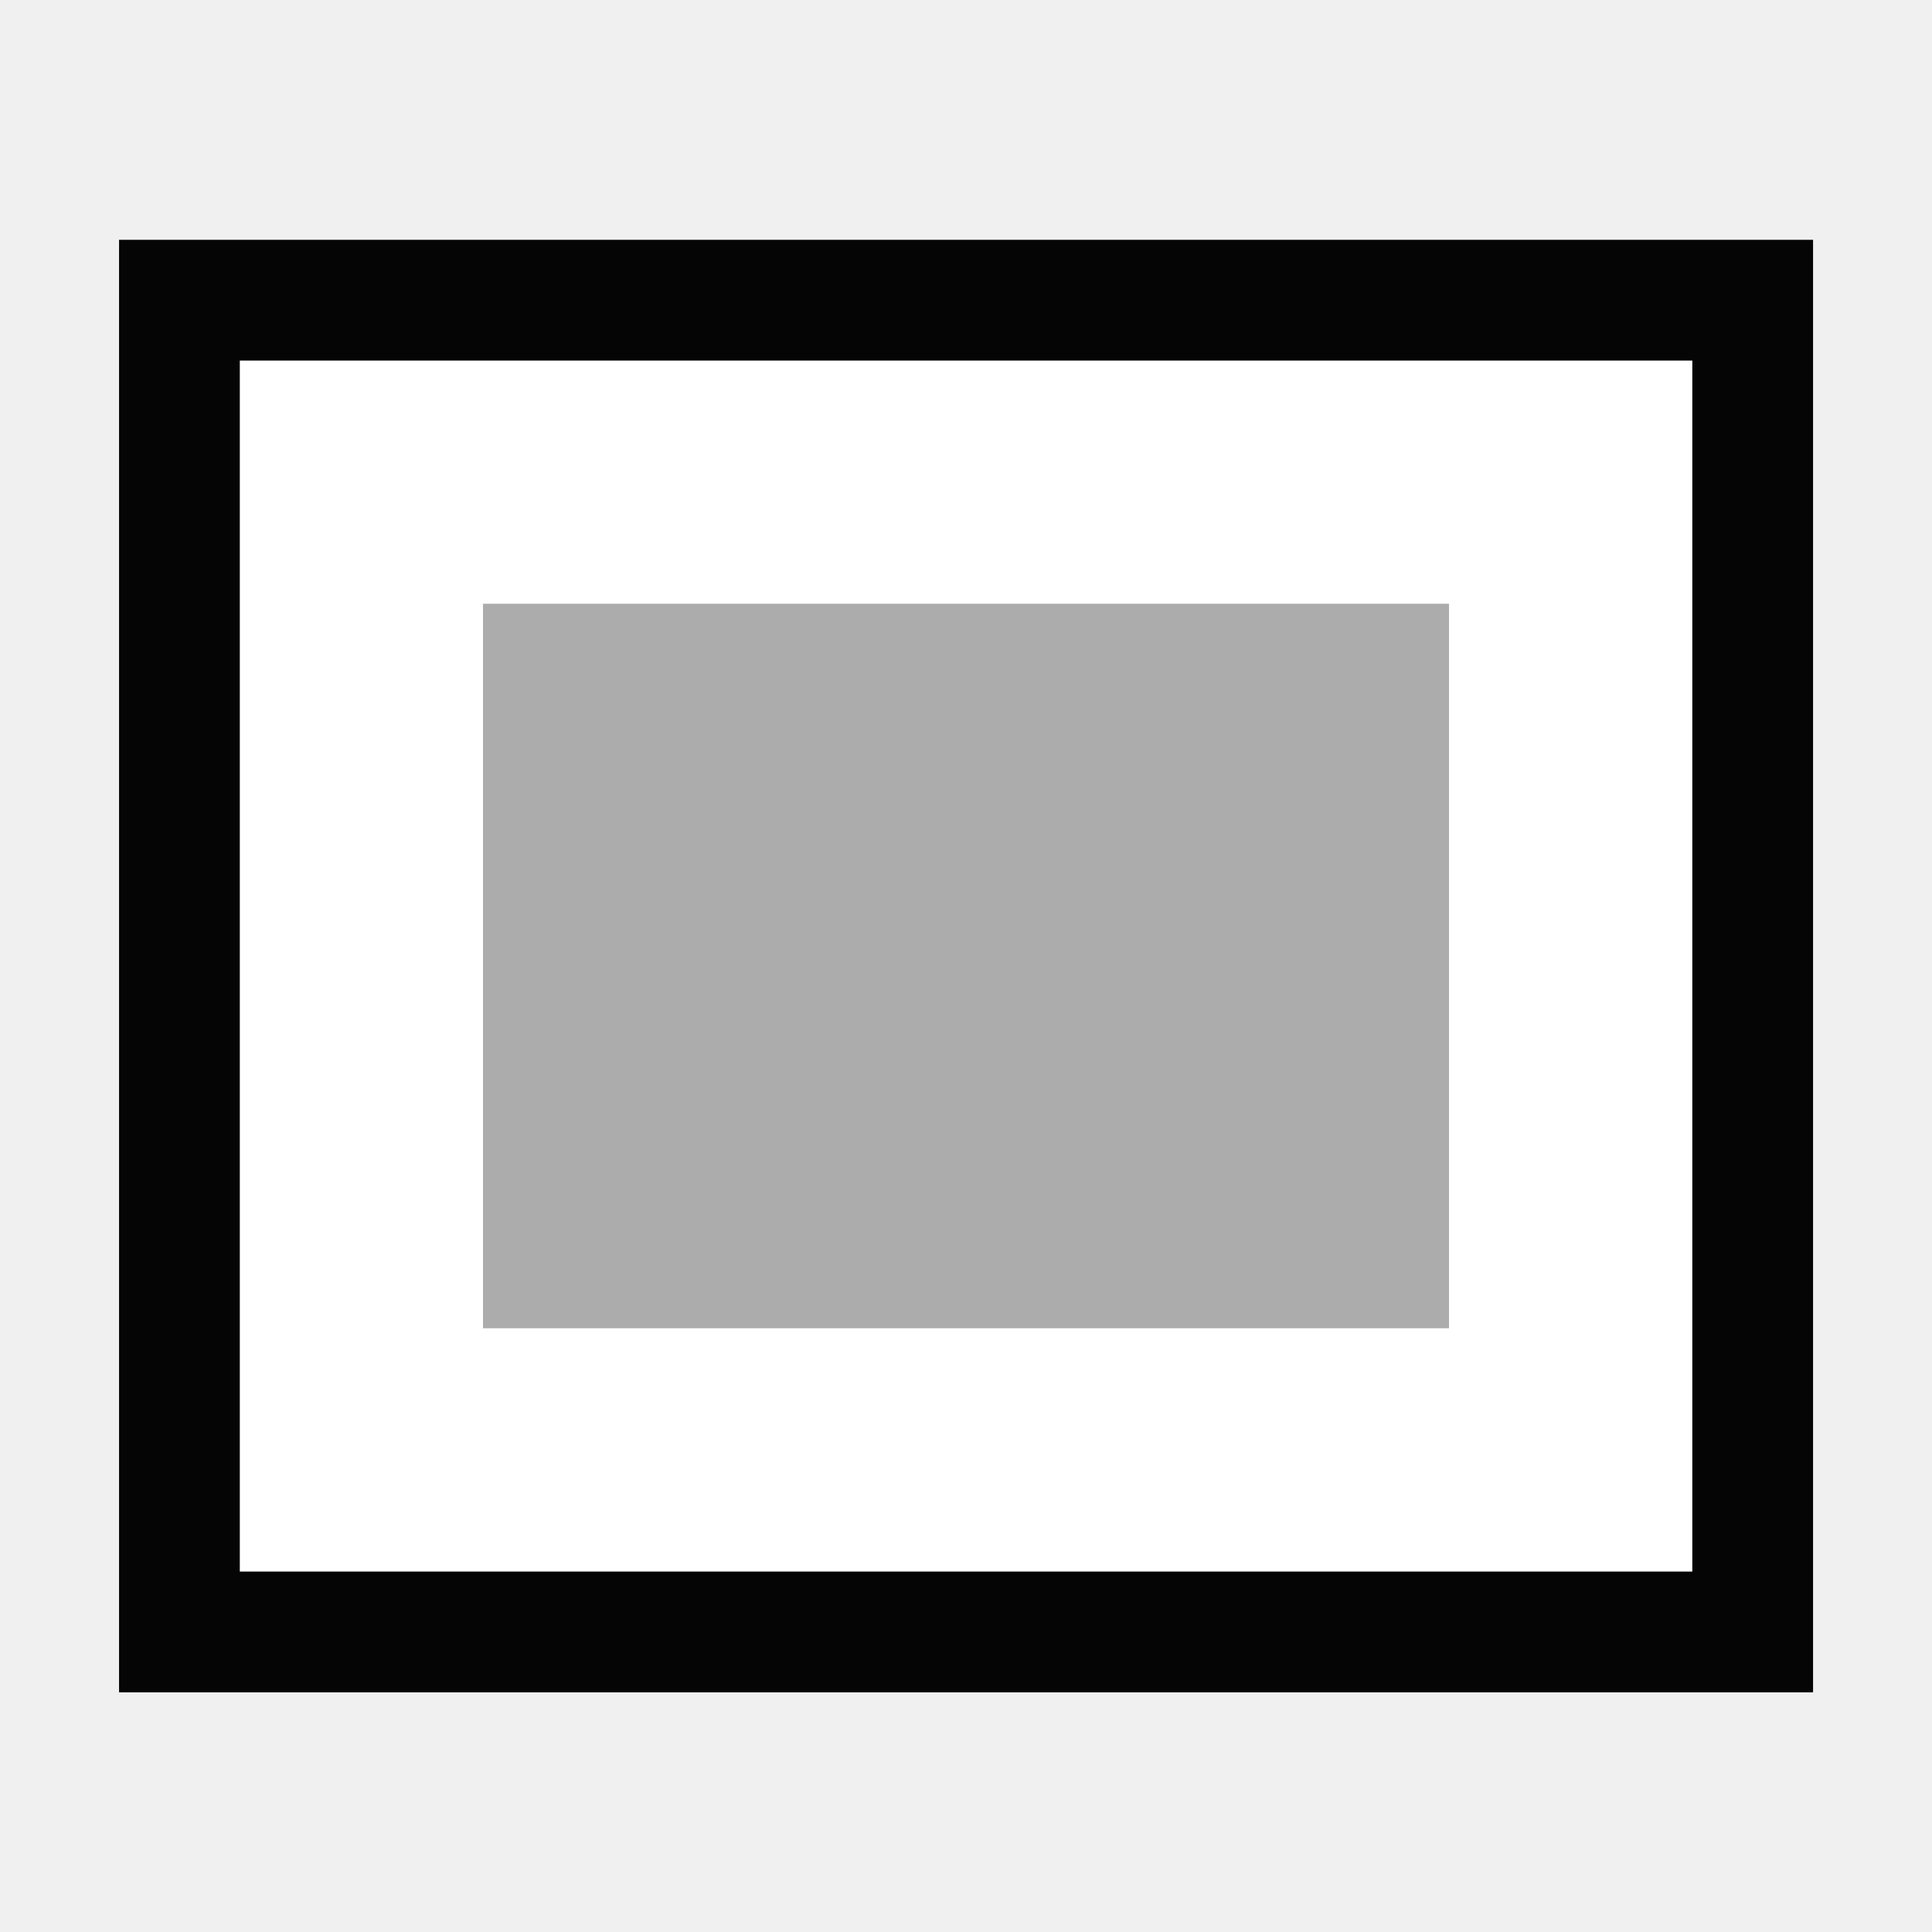
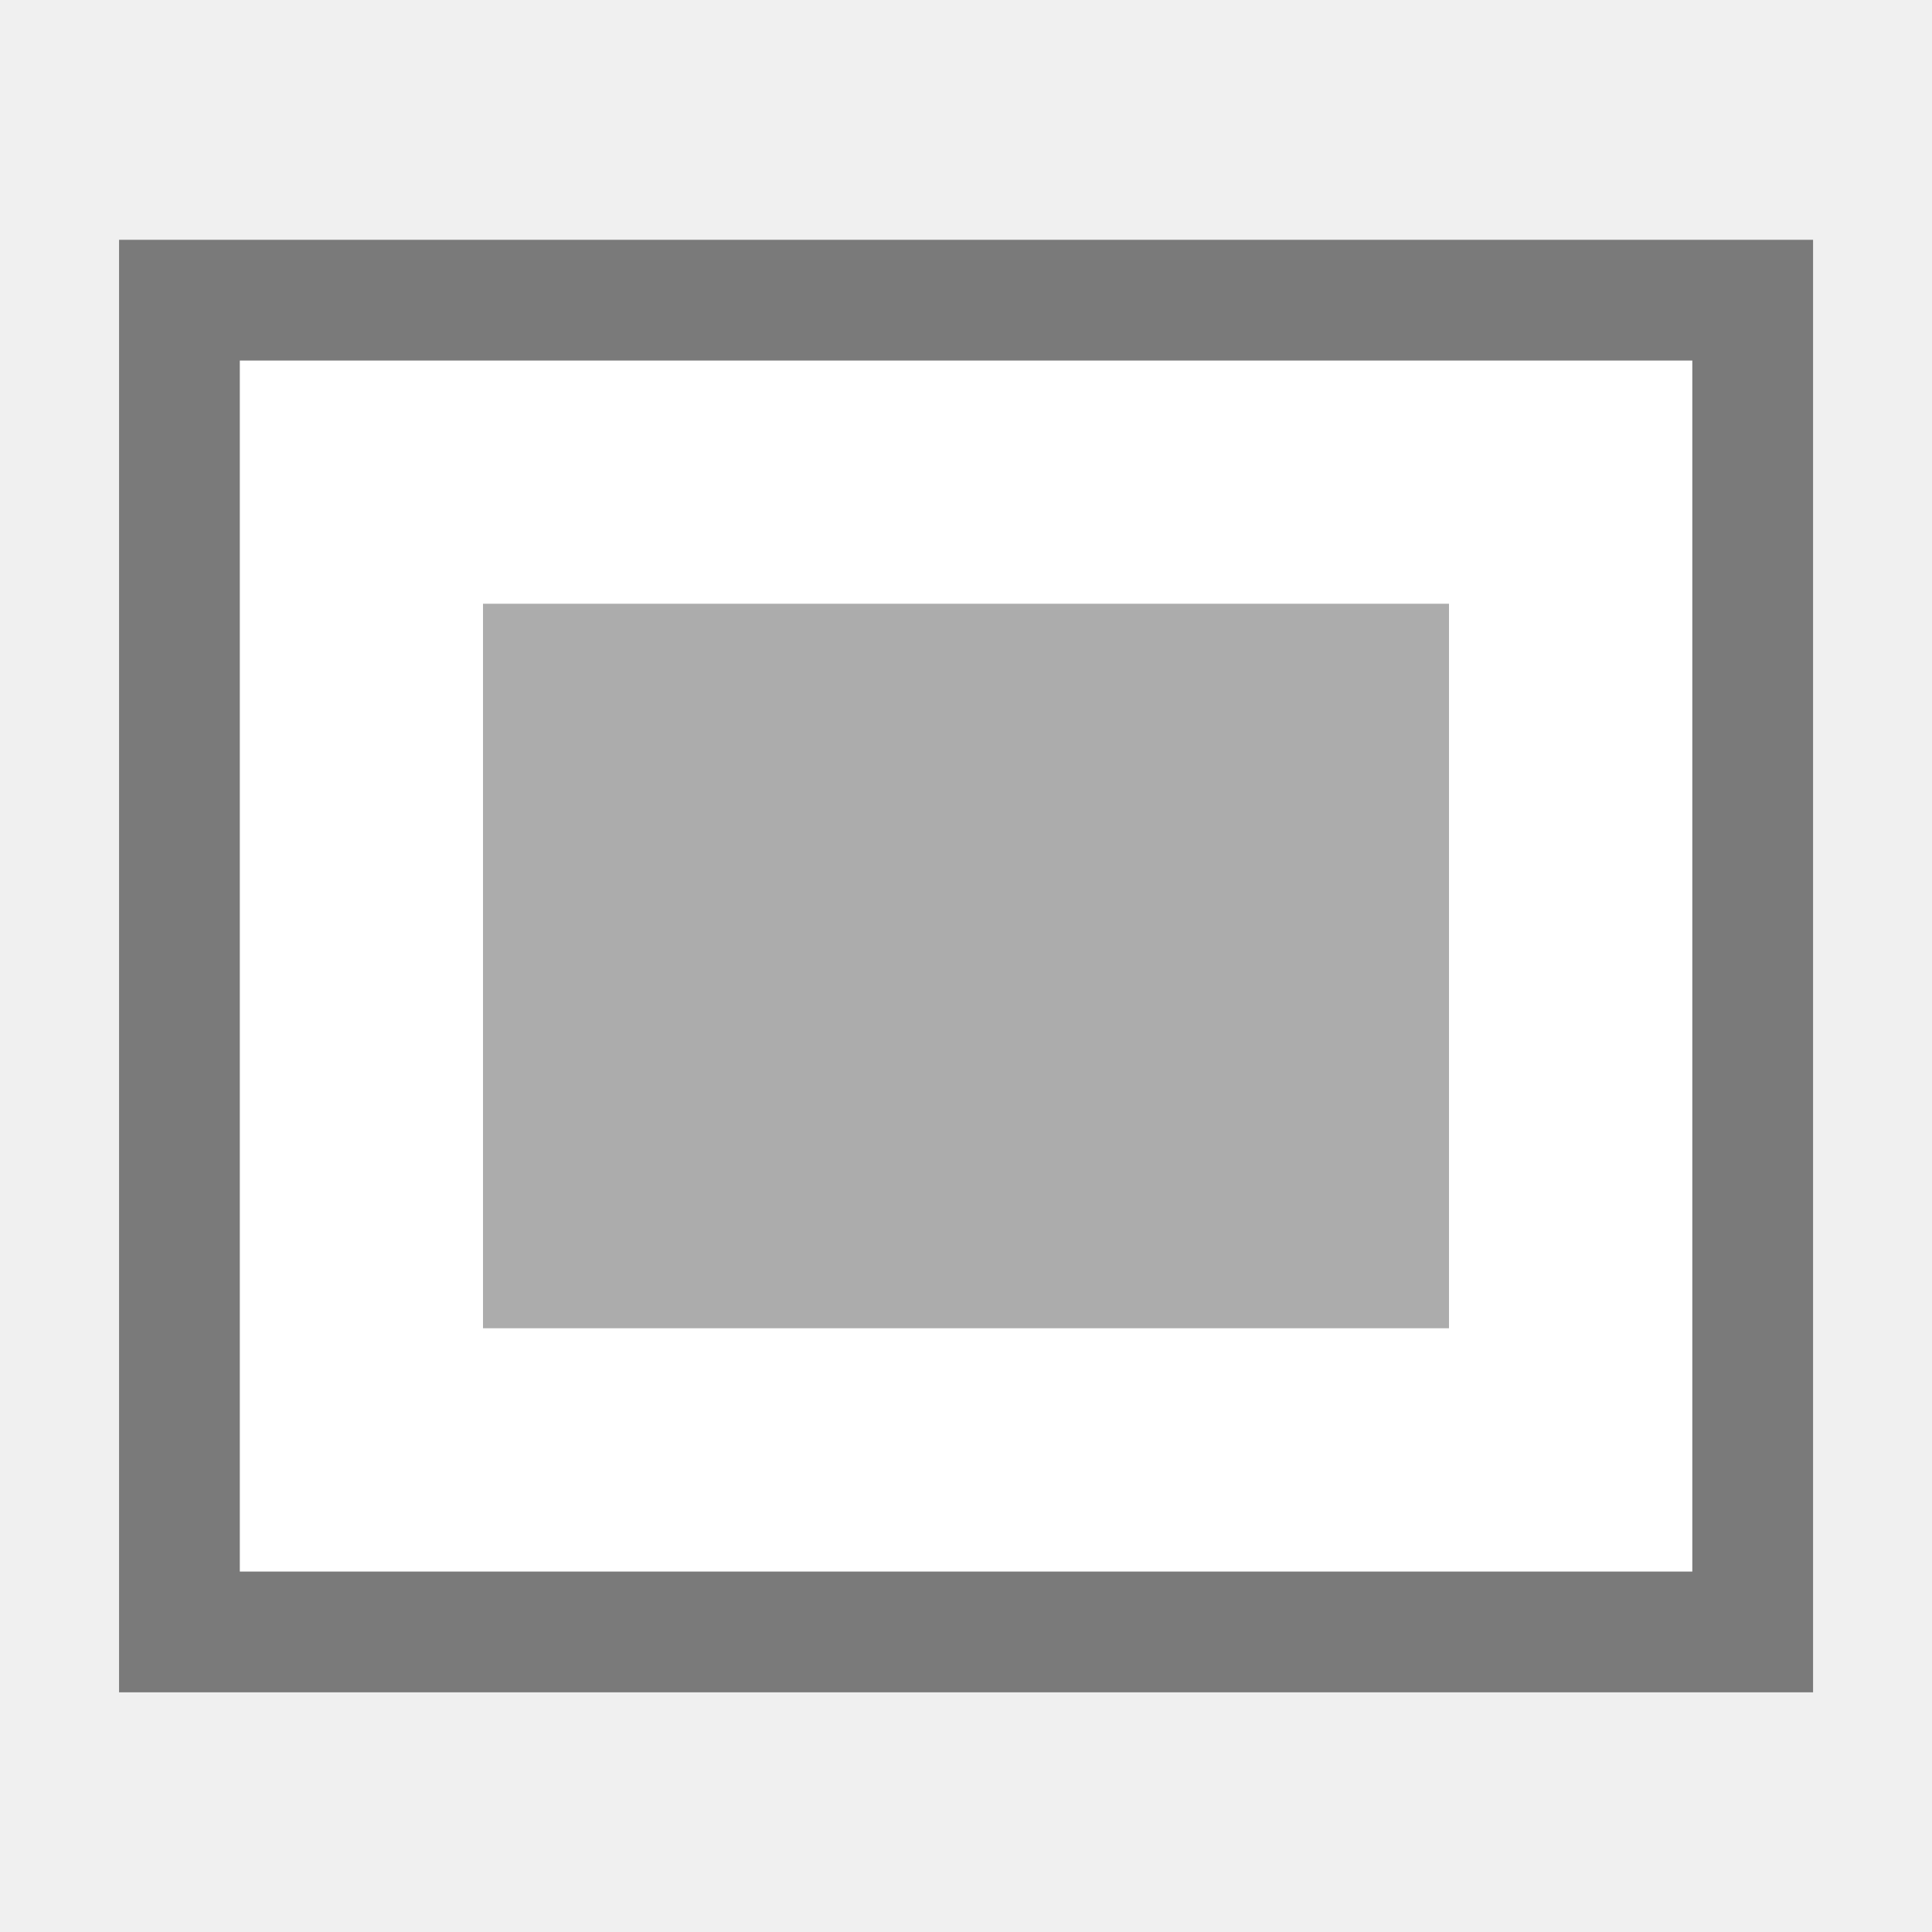
- <svg xmlns="http://www.w3.org/2000/svg" width="16px" height="16px" id="svg2160">
+ <svg xmlns="http://www.w3.org/2000/svg" width="16px" height="16px" id="svg2160" version="1.1">
  <defs id="defs2162">
    </defs>
  <g id="layer1">
-     <rect style="opacity:0.98;fill:#ffffff;fill-opacity:1;stroke:#000000;stroke-width:1;stroke-miterlimit:4;stroke-dasharray:none;stroke-opacity:1" id="rect2168" width="13.029" height="11.029" x="1.486" y="2.486" />
+     <rect style="opacity:0.98;fill:#ffffff;fill-opacity:1;stroke:#777777;stroke-width:1;stroke-miterlimit:4;stroke-dasharray:none;stroke-opacity:1" id="rect2168" width="13.029" height="11.029" x="1.486" y="2.486" />
    <rect style="opacity:0.98;fill:#aaaaaa;fill-opacity:1;stroke:none;stroke-width:1;stroke-miterlimit:4;stroke-dasharray:none;stroke-opacity:1" id="rect3141" width="8" height="6" x="4" y="5" />
  </g>
</svg>
